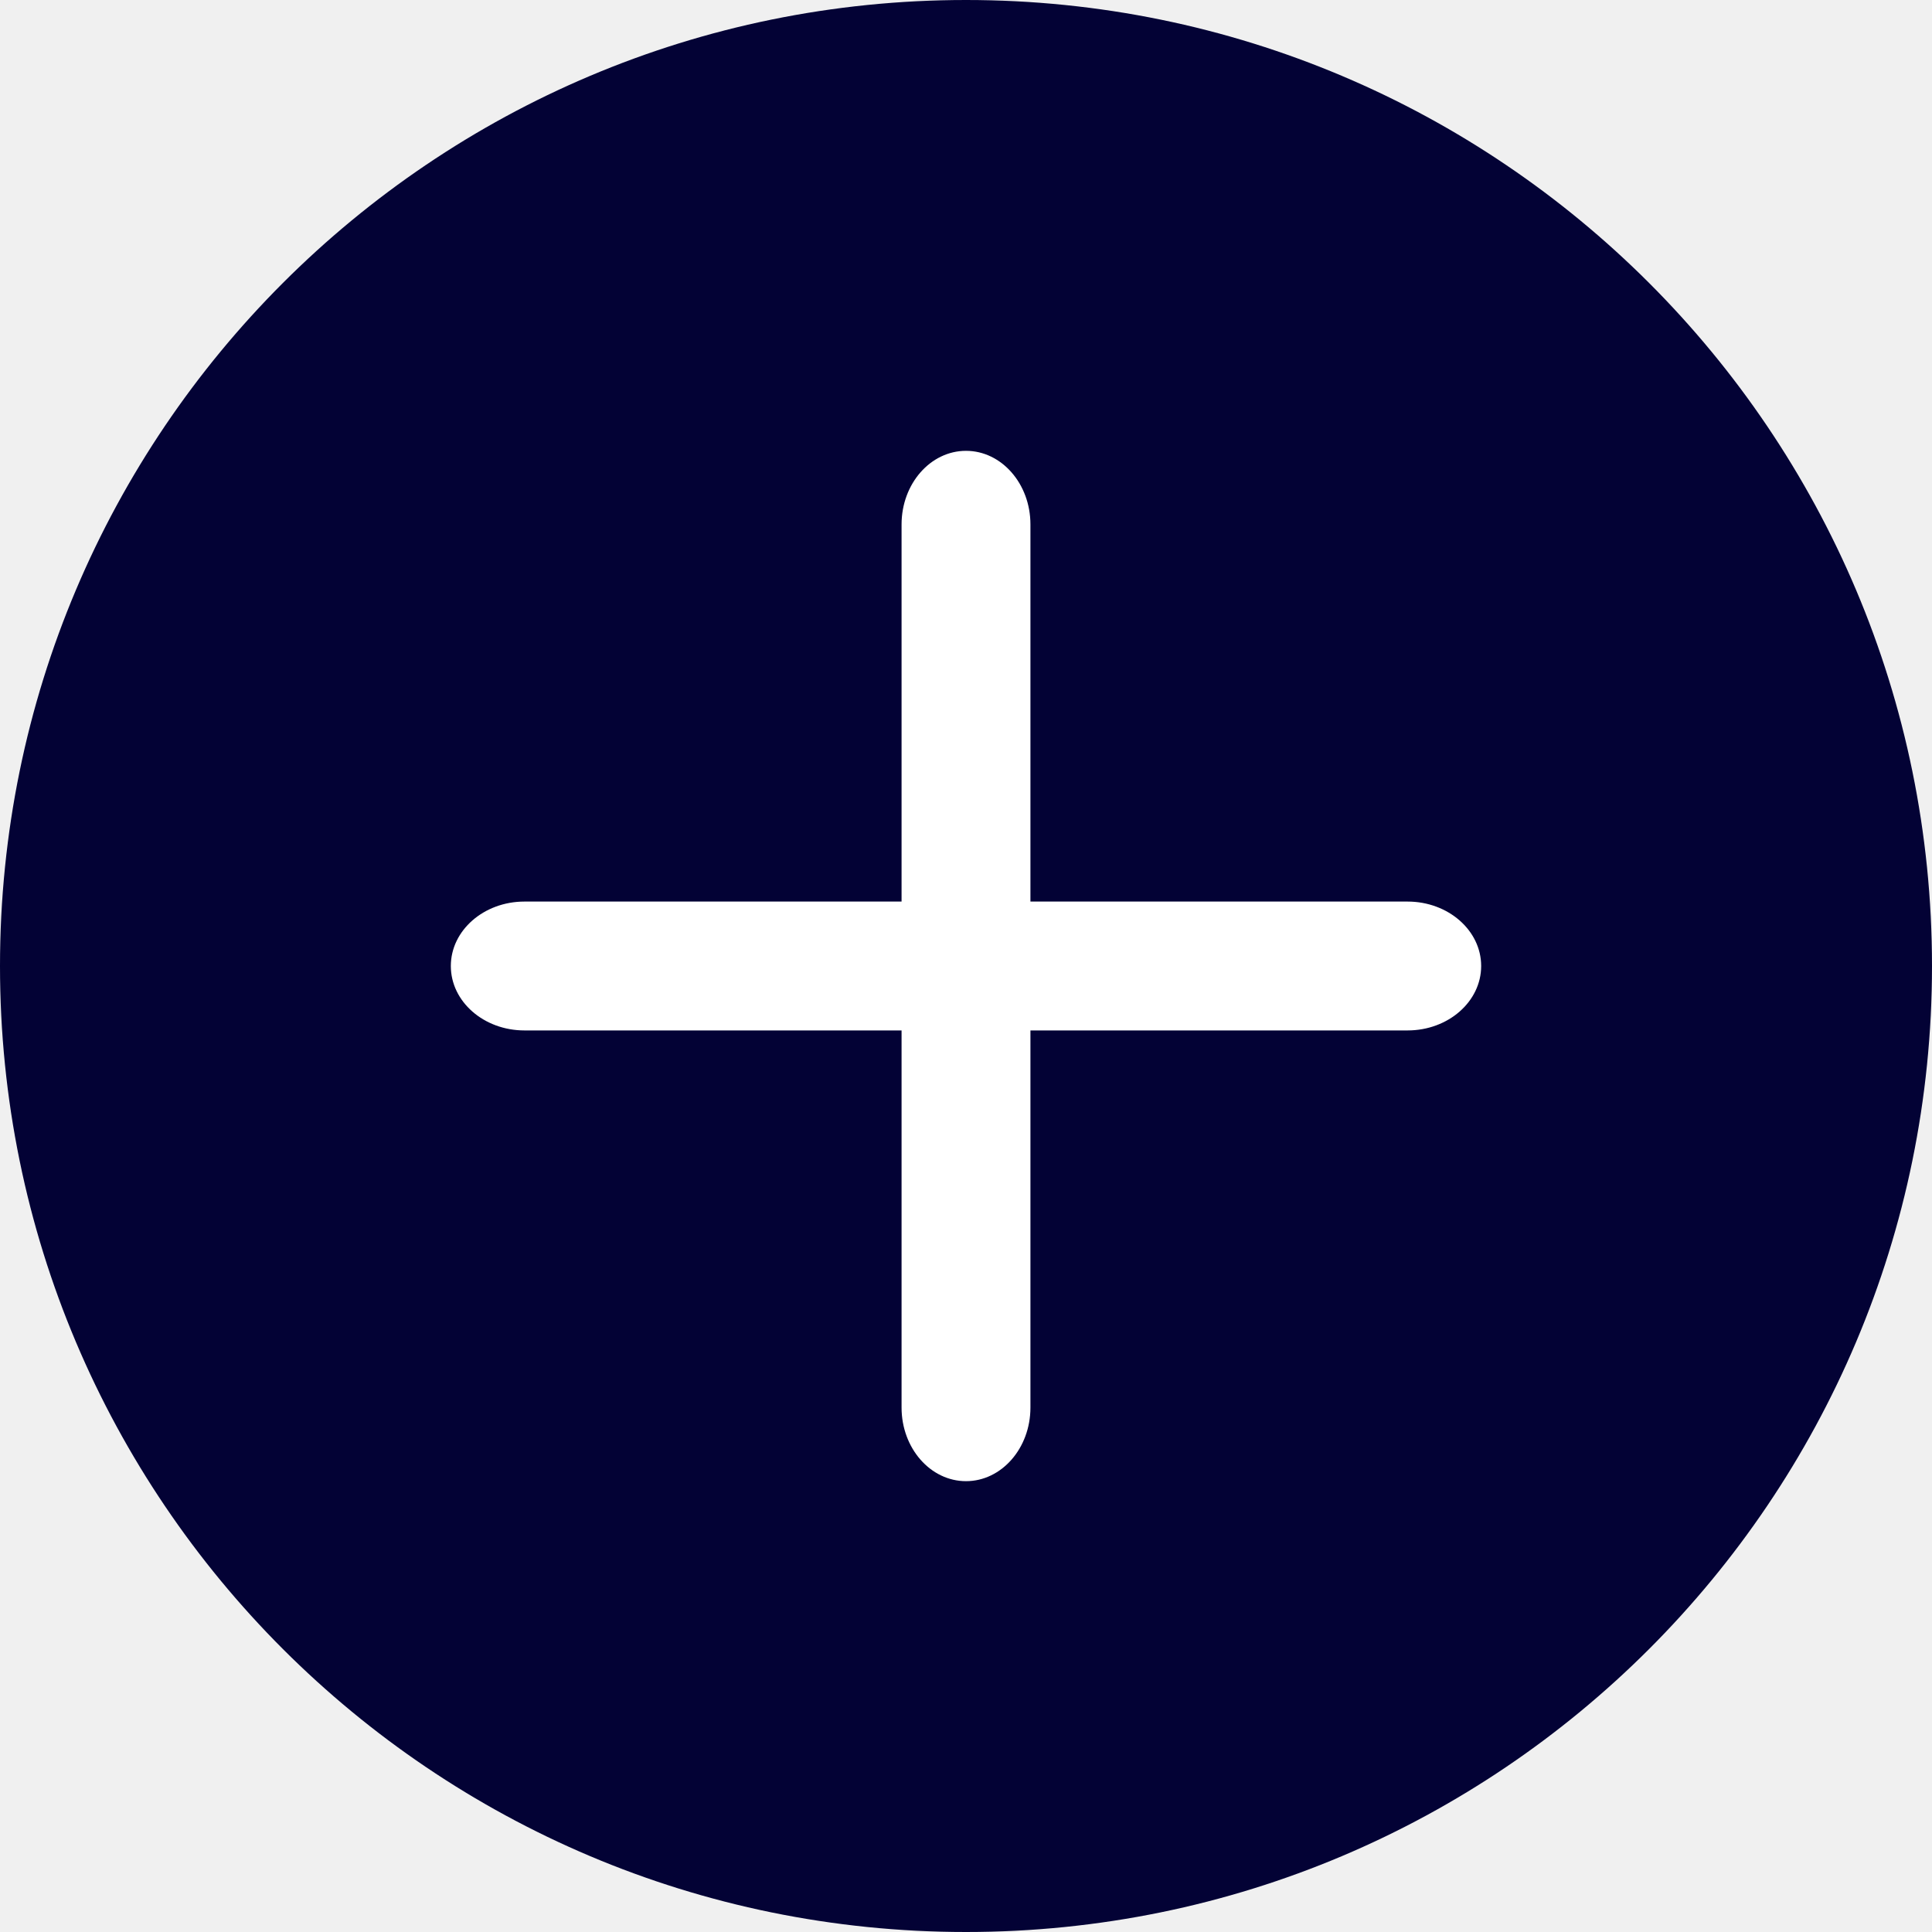
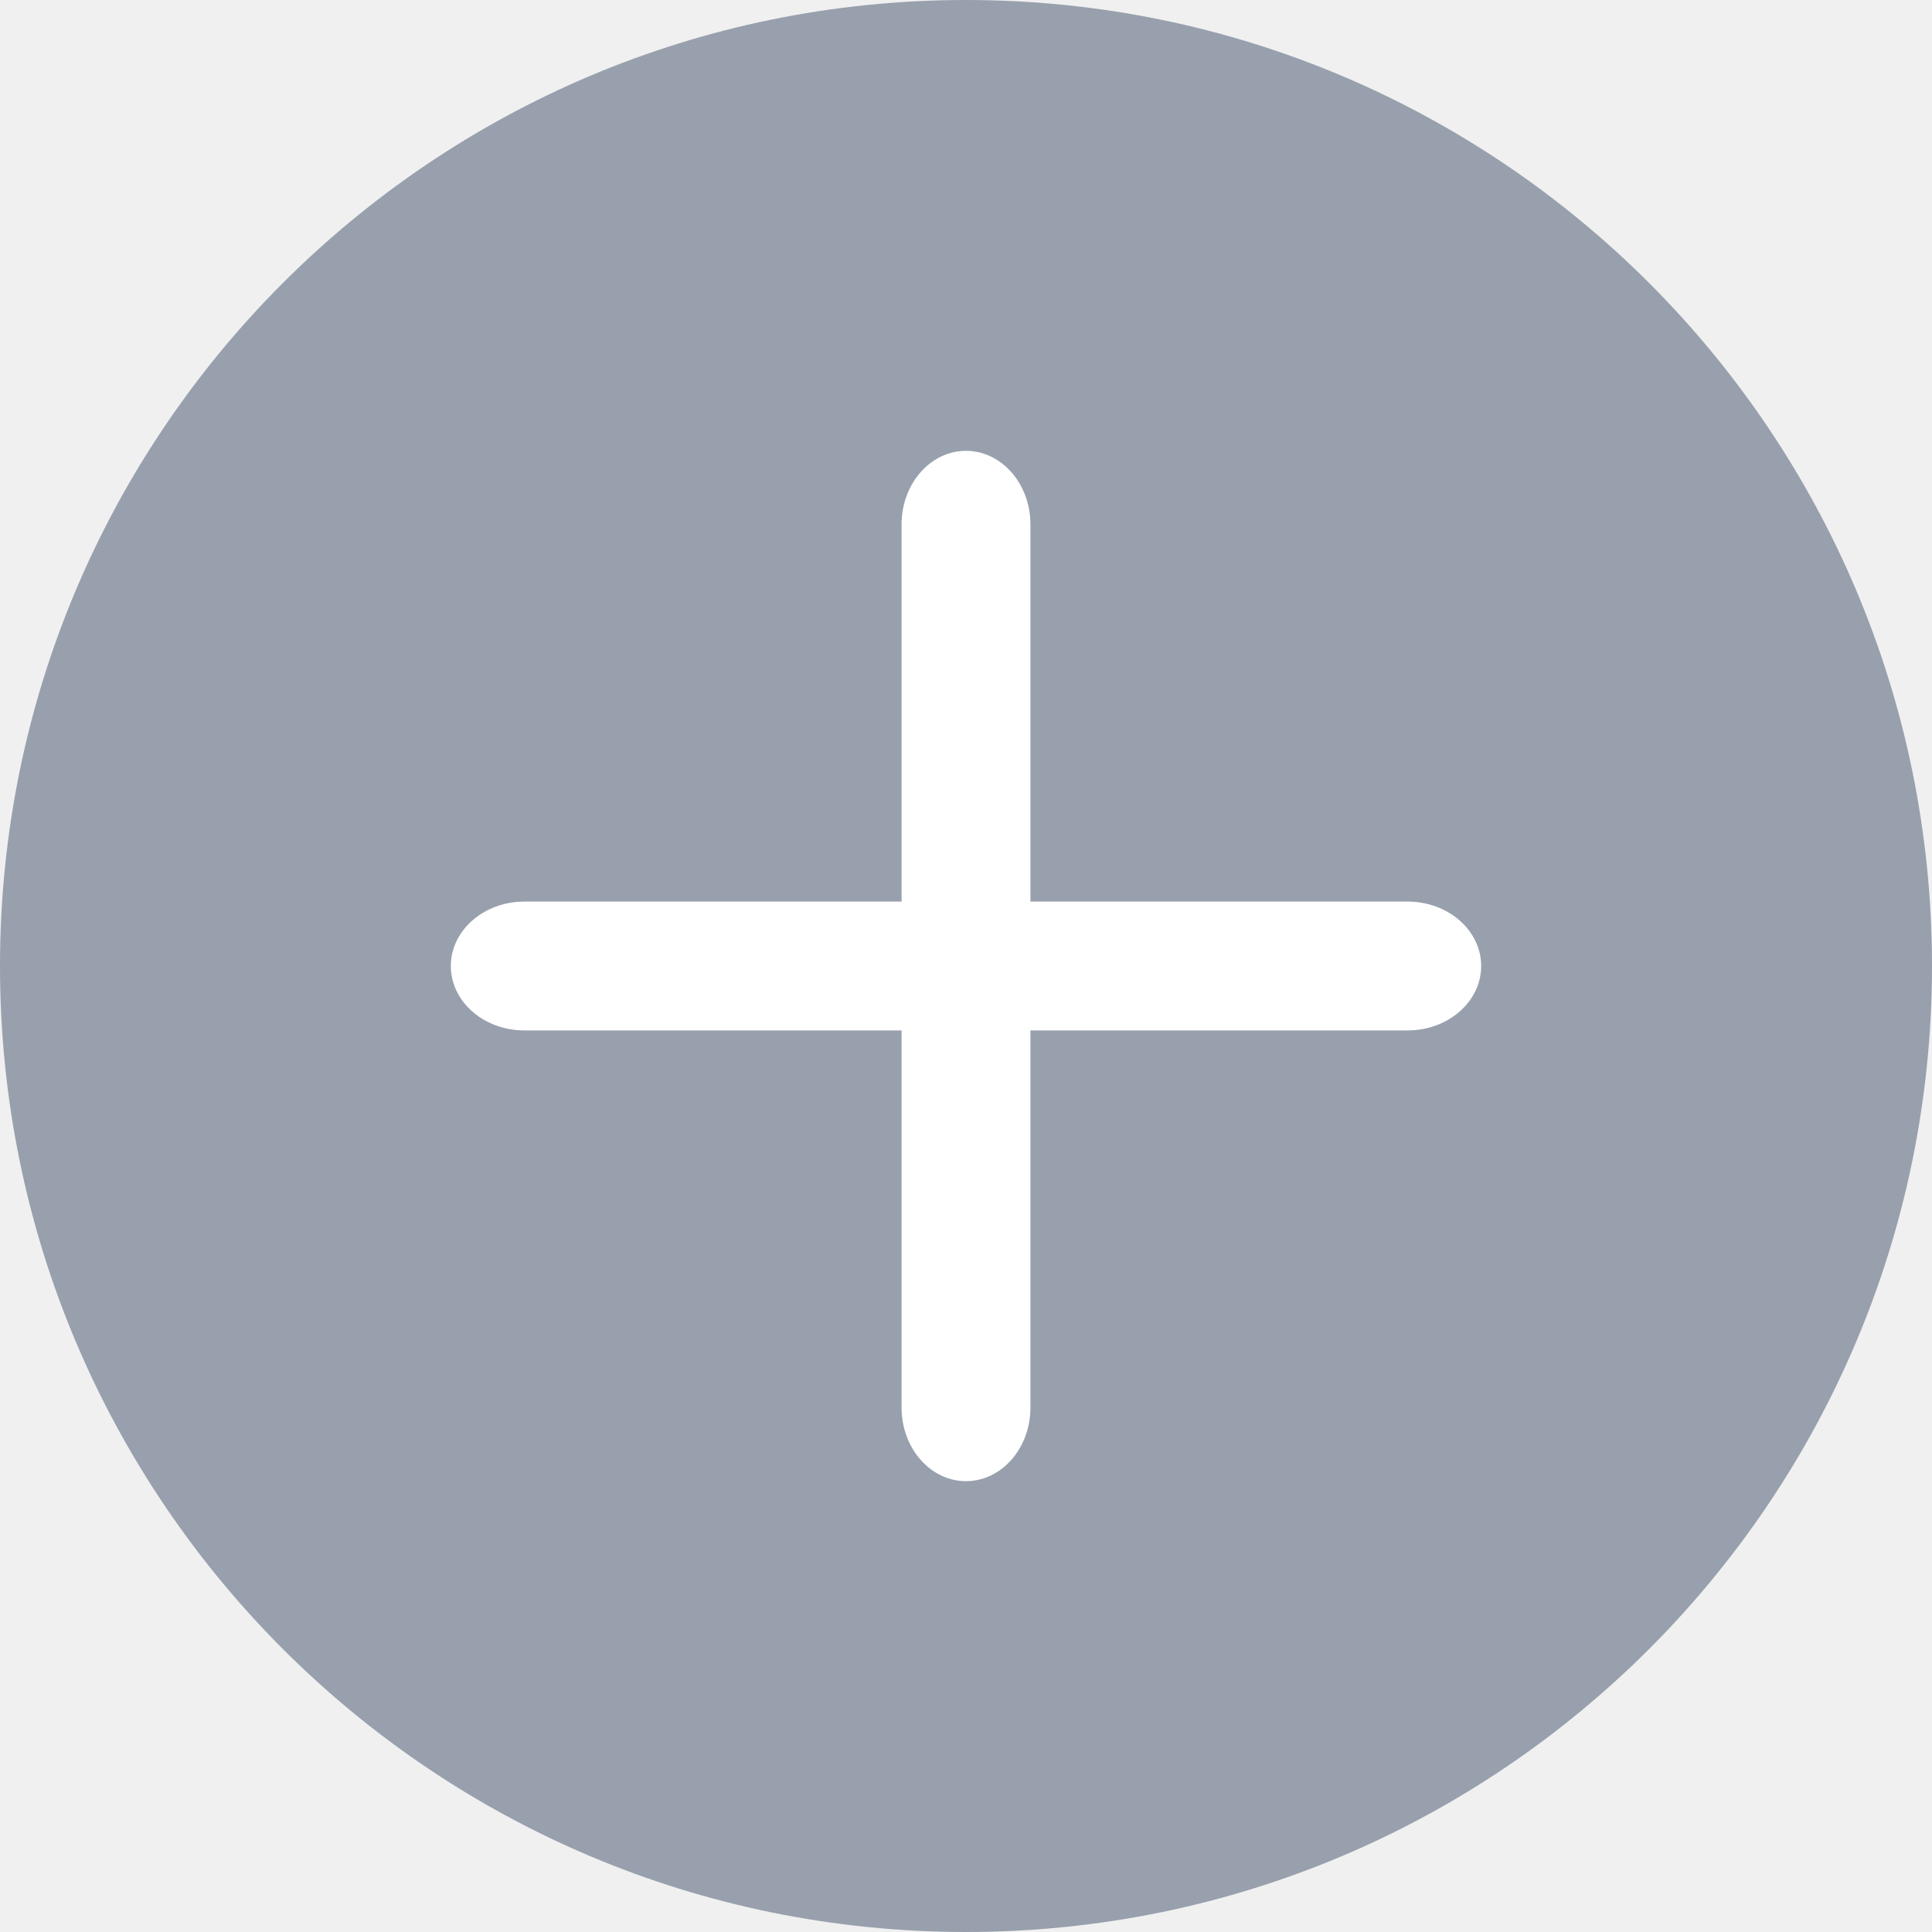
- <svg xmlns="http://www.w3.org/2000/svg" width="20" height="20" viewBox="0 0 20 20" fill="none">
-   <path d="M0 10C0 4.477 4.477 0 10 0V0C15.523 0 20 4.477 20 10V10C20 15.523 15.523 20 10 20V20C4.477 20 0 15.523 0 10V10Z" fill="#030235" />
+ <svg xmlns="http://www.w3.org/2000/svg" viewBox="0 0 20 20" fill="none">
+   <path d="M0 10C0 4.477 4.477 0 10 0V0C15.523 0 20 4.477 20 10V10C20 15.523 15.523 20 10 20V20C4.477 20 0 15.523 0 10V10Z" fill="#98A0AD" />
  <path fill-rule="evenodd" clip-rule="evenodd" d="M10.667 5.429C10.667 5.008 10.368 4.667 10 4.667C9.632 4.667 9.333 5.008 9.333 5.429V9.333H5.429C5.008 9.333 4.667 9.632 4.667 10C4.667 10.368 5.008 10.667 5.429 10.667H9.333V14.571C9.333 14.992 9.632 15.333 10 15.333C10.368 15.333 10.667 14.992 10.667 14.571V10.667H14.571C14.992 10.667 15.333 10.368 15.333 10C15.333 9.632 14.992 9.333 14.571 9.333H10.667V5.429Z" fill="white" />
</svg>
